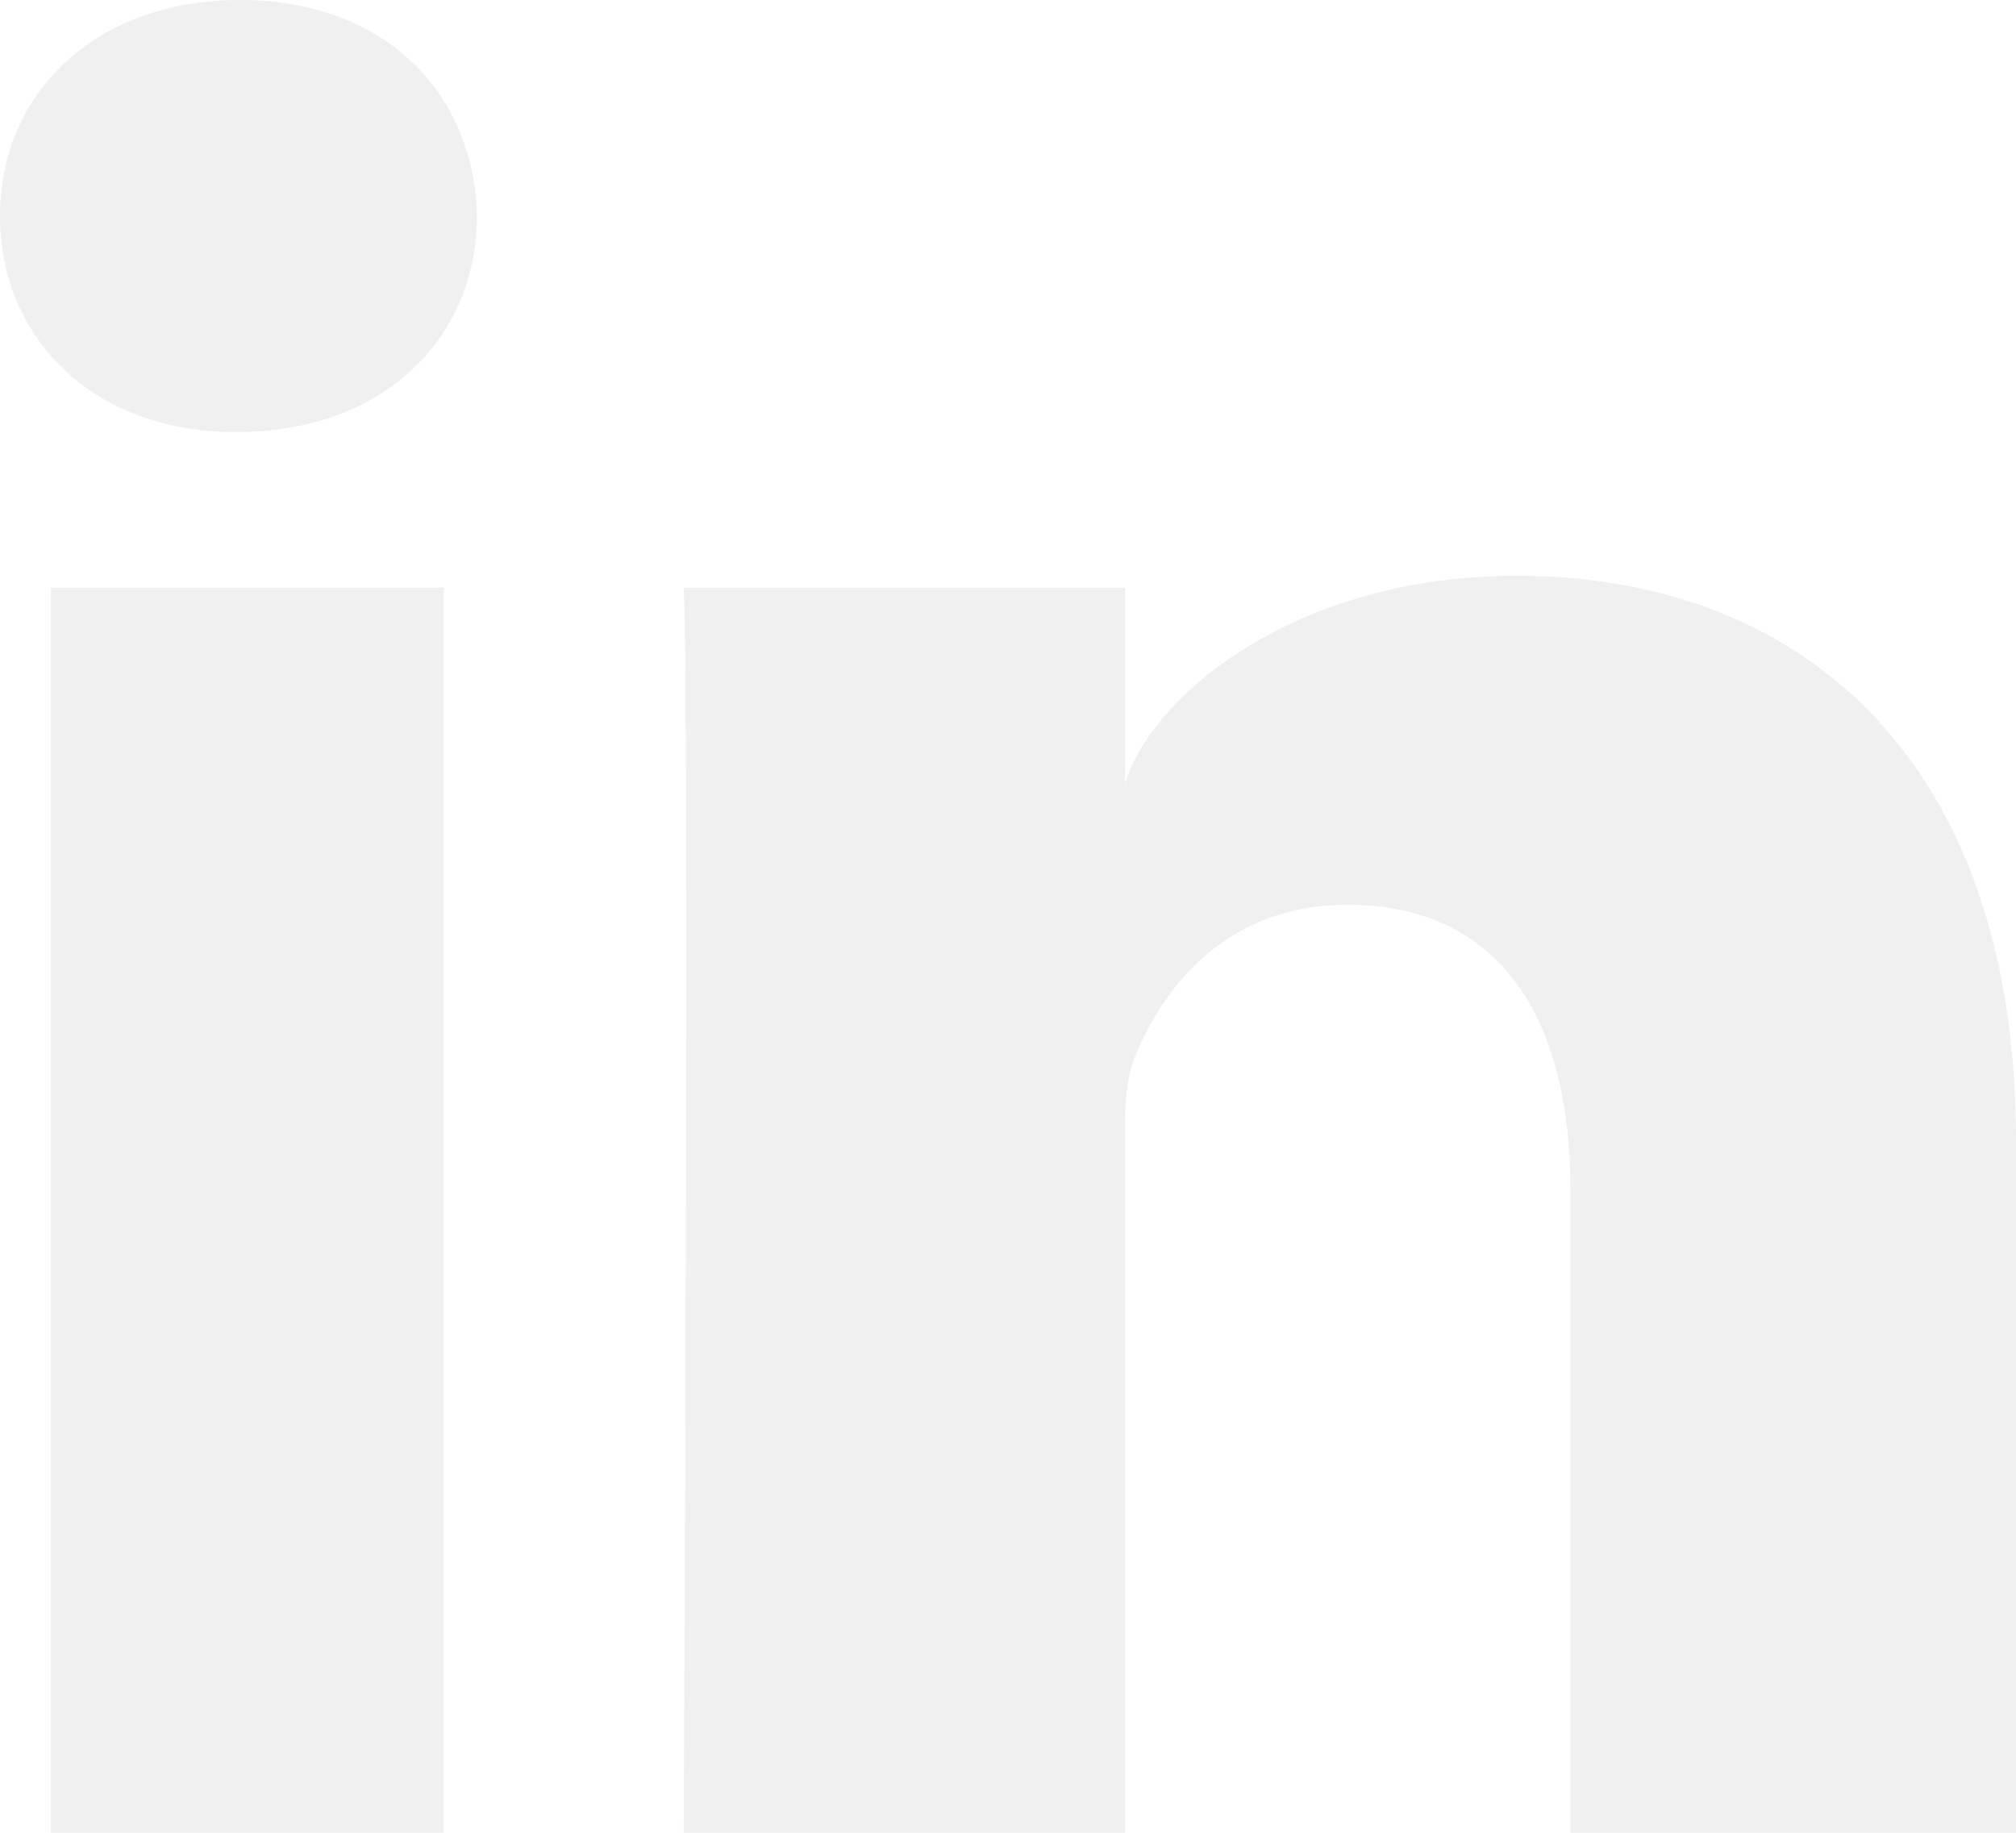
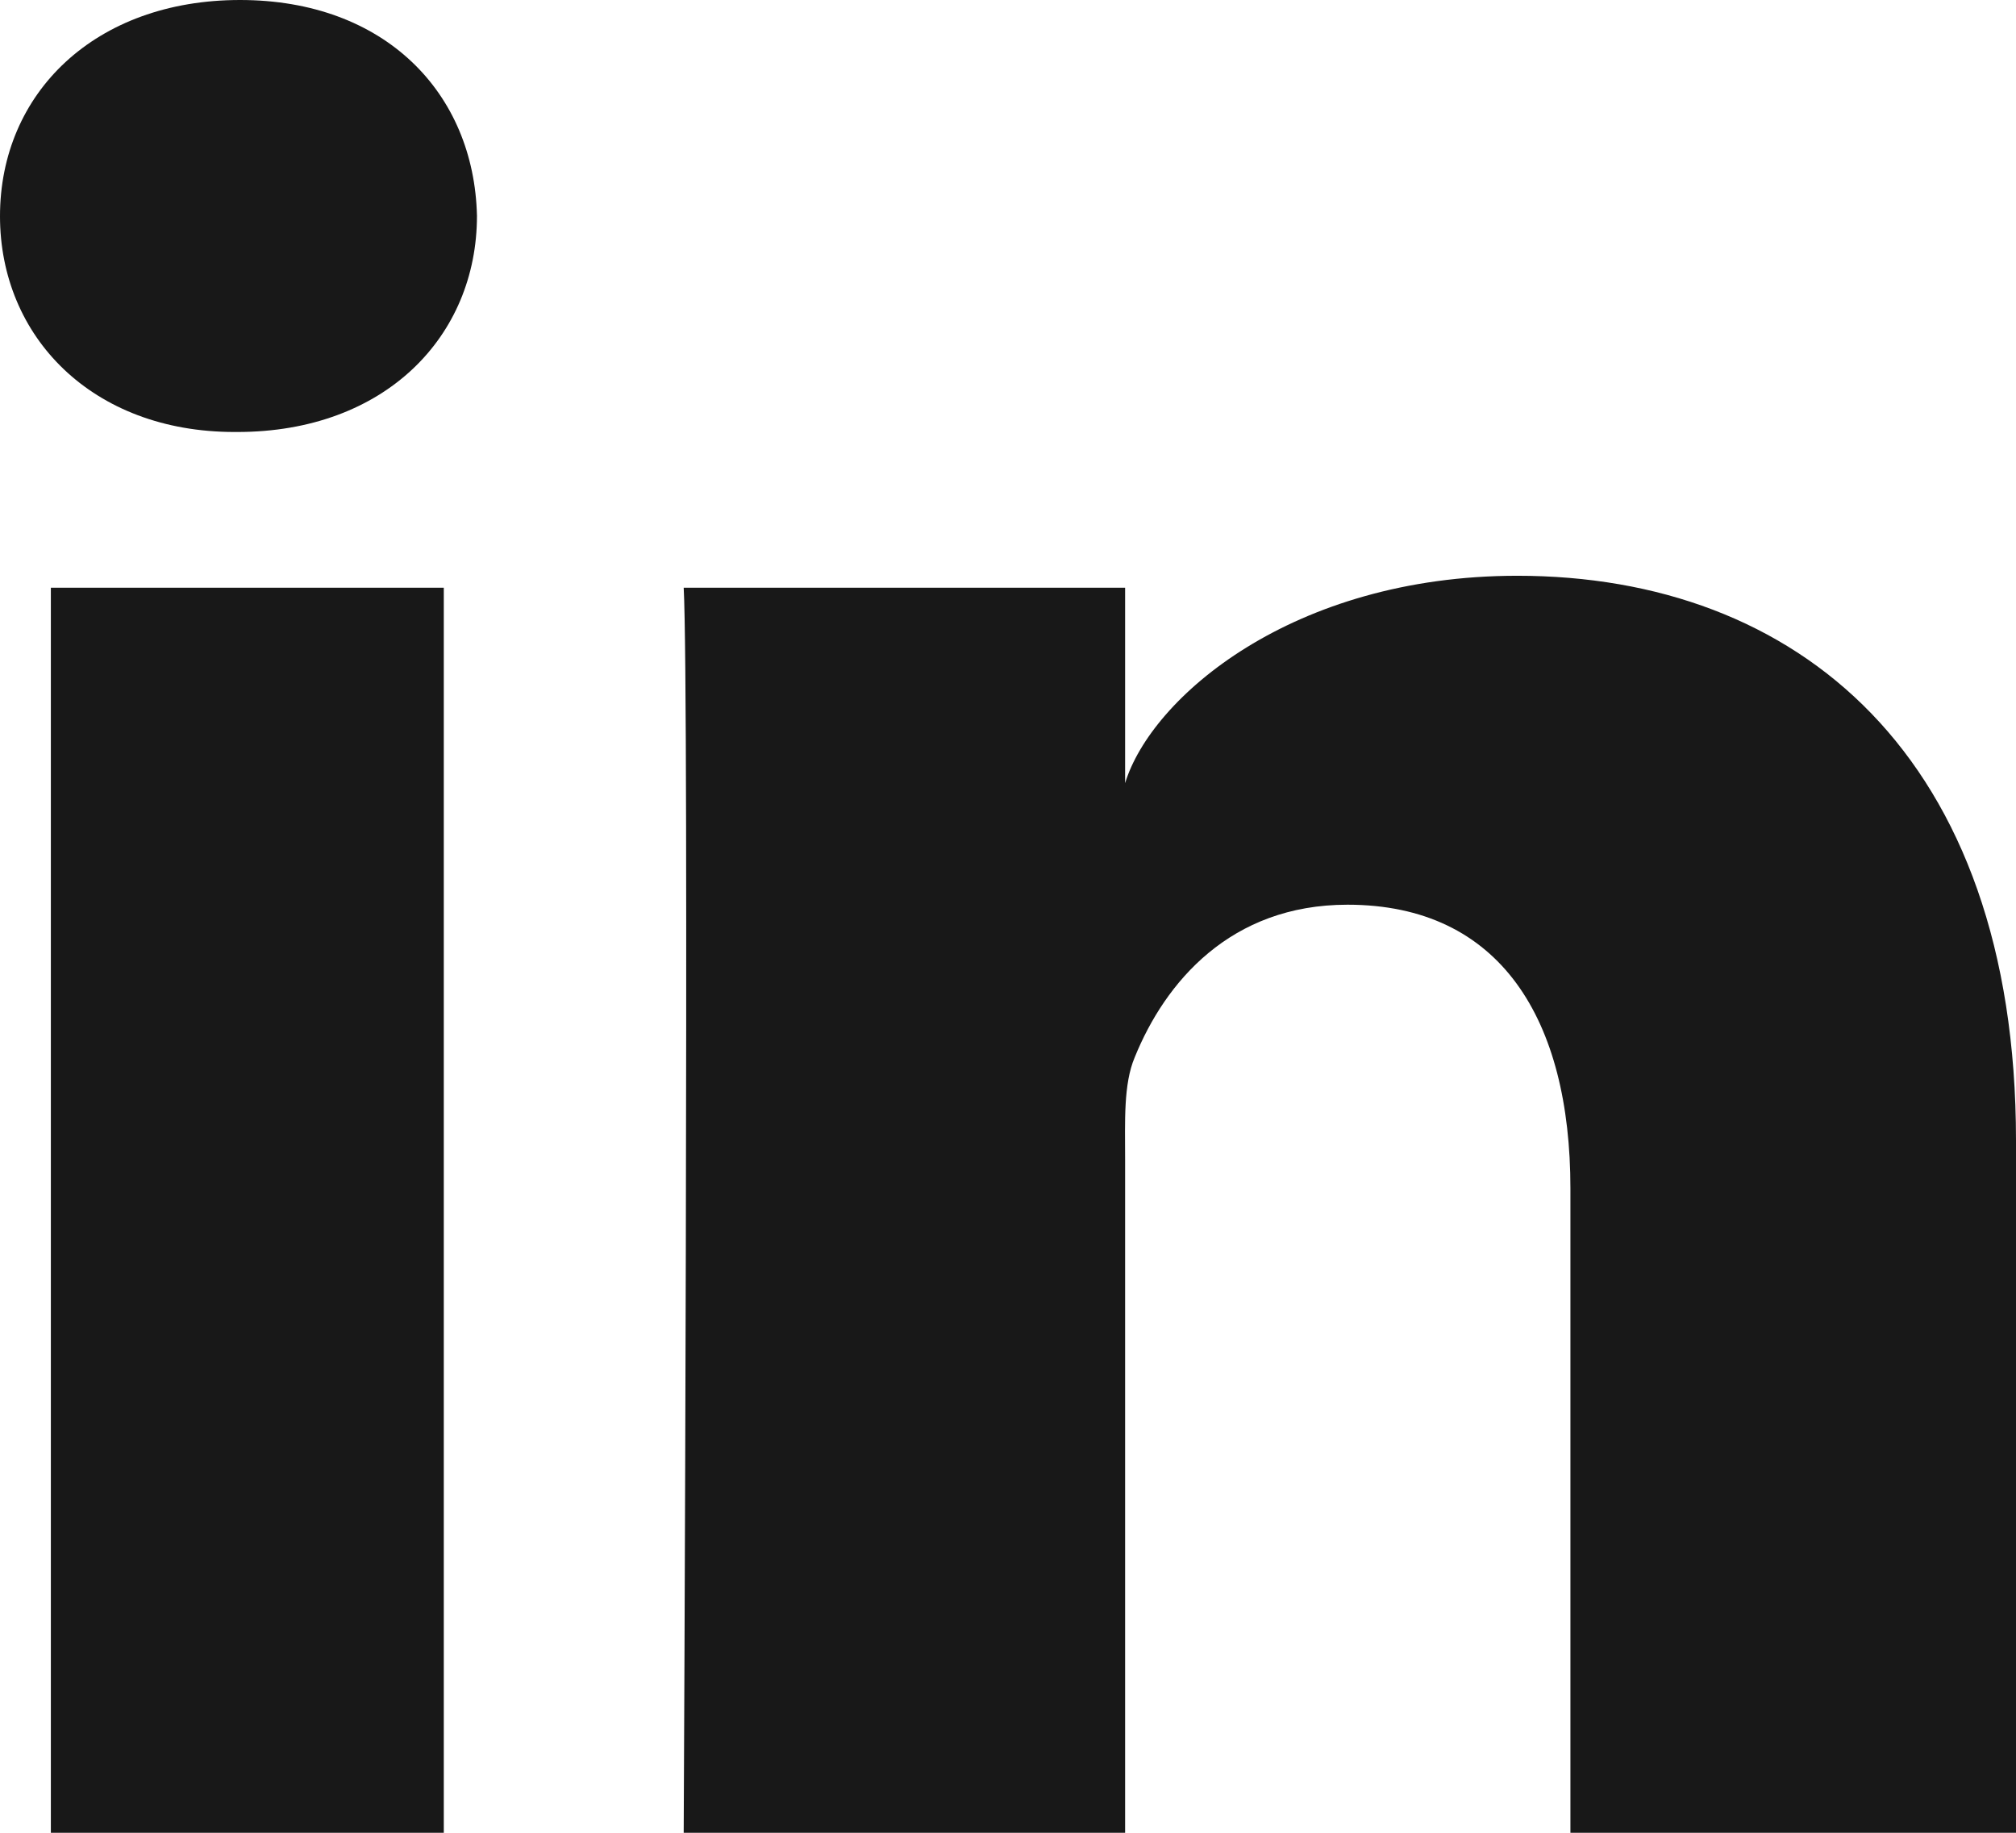
<svg xmlns="http://www.w3.org/2000/svg" width="100%" height="100%" viewBox="0 0 44 40" version="1.1" xml:space="preserve" style="fill-rule:evenodd;clip-rule:evenodd;stroke-linejoin:round;stroke-miterlimit:2;">
  <g transform="matrix(1,0,0,1,-702,-265)">
    <g>
-       <path d="M746,305L736.275,305L736.275,290.938C736.275,287.258 734.754,284.745 731.409,284.745C728.851,284.745 727.428,286.441 726.766,288.075C726.517,288.661 726.556,289.478 726.556,290.296L726.556,305L716.922,305C716.922,305 717.046,280.091 716.922,277.827L726.556,277.827L726.556,282.092C727.125,280.227 730.204,277.566 735.116,277.566C741.211,277.566 746,281.474 746,289.891L746,305ZM707.179,274.428L707.117,274.428C704.013,274.428 702,272.351 702,269.718C702,267.034 704.072,265 707.239,265C710.403,265 712.348,267.029 712.41,269.71C712.41,272.343 710.403,274.428 707.179,274.428ZM703.11,277.827L711.686,277.827L711.686,305L703.11,305L703.11,277.827Z" style="fill:rgb(241,240,241);" />
+       <path d="M746,305L736.275,305L736.275,290.938C736.275,287.258 734.754,284.745 731.409,284.745C728.851,284.745 727.428,286.441 726.766,288.075C726.517,288.661 726.556,289.478 726.556,290.296L726.556,305L716.922,305C716.922,305 717.046,280.091 716.922,277.827L726.556,277.827L726.556,282.092C727.125,280.227 730.204,277.566 735.116,277.566C741.211,277.566 746,281.474 746,289.891L746,305ZM707.179,274.428L707.117,274.428C704.013,274.428 702,272.351 702,269.718C702,267.034 704.072,265 707.239,265C710.403,265 712.348,267.029 712.41,269.71C712.41,272.343 710.403,274.428 707.179,274.428ZM703.11,277.827L711.686,277.827L711.686,305L703.11,305L703.11,277.827Z" style="fill:#181818;" />
    </g>
  </g>
</svg>
